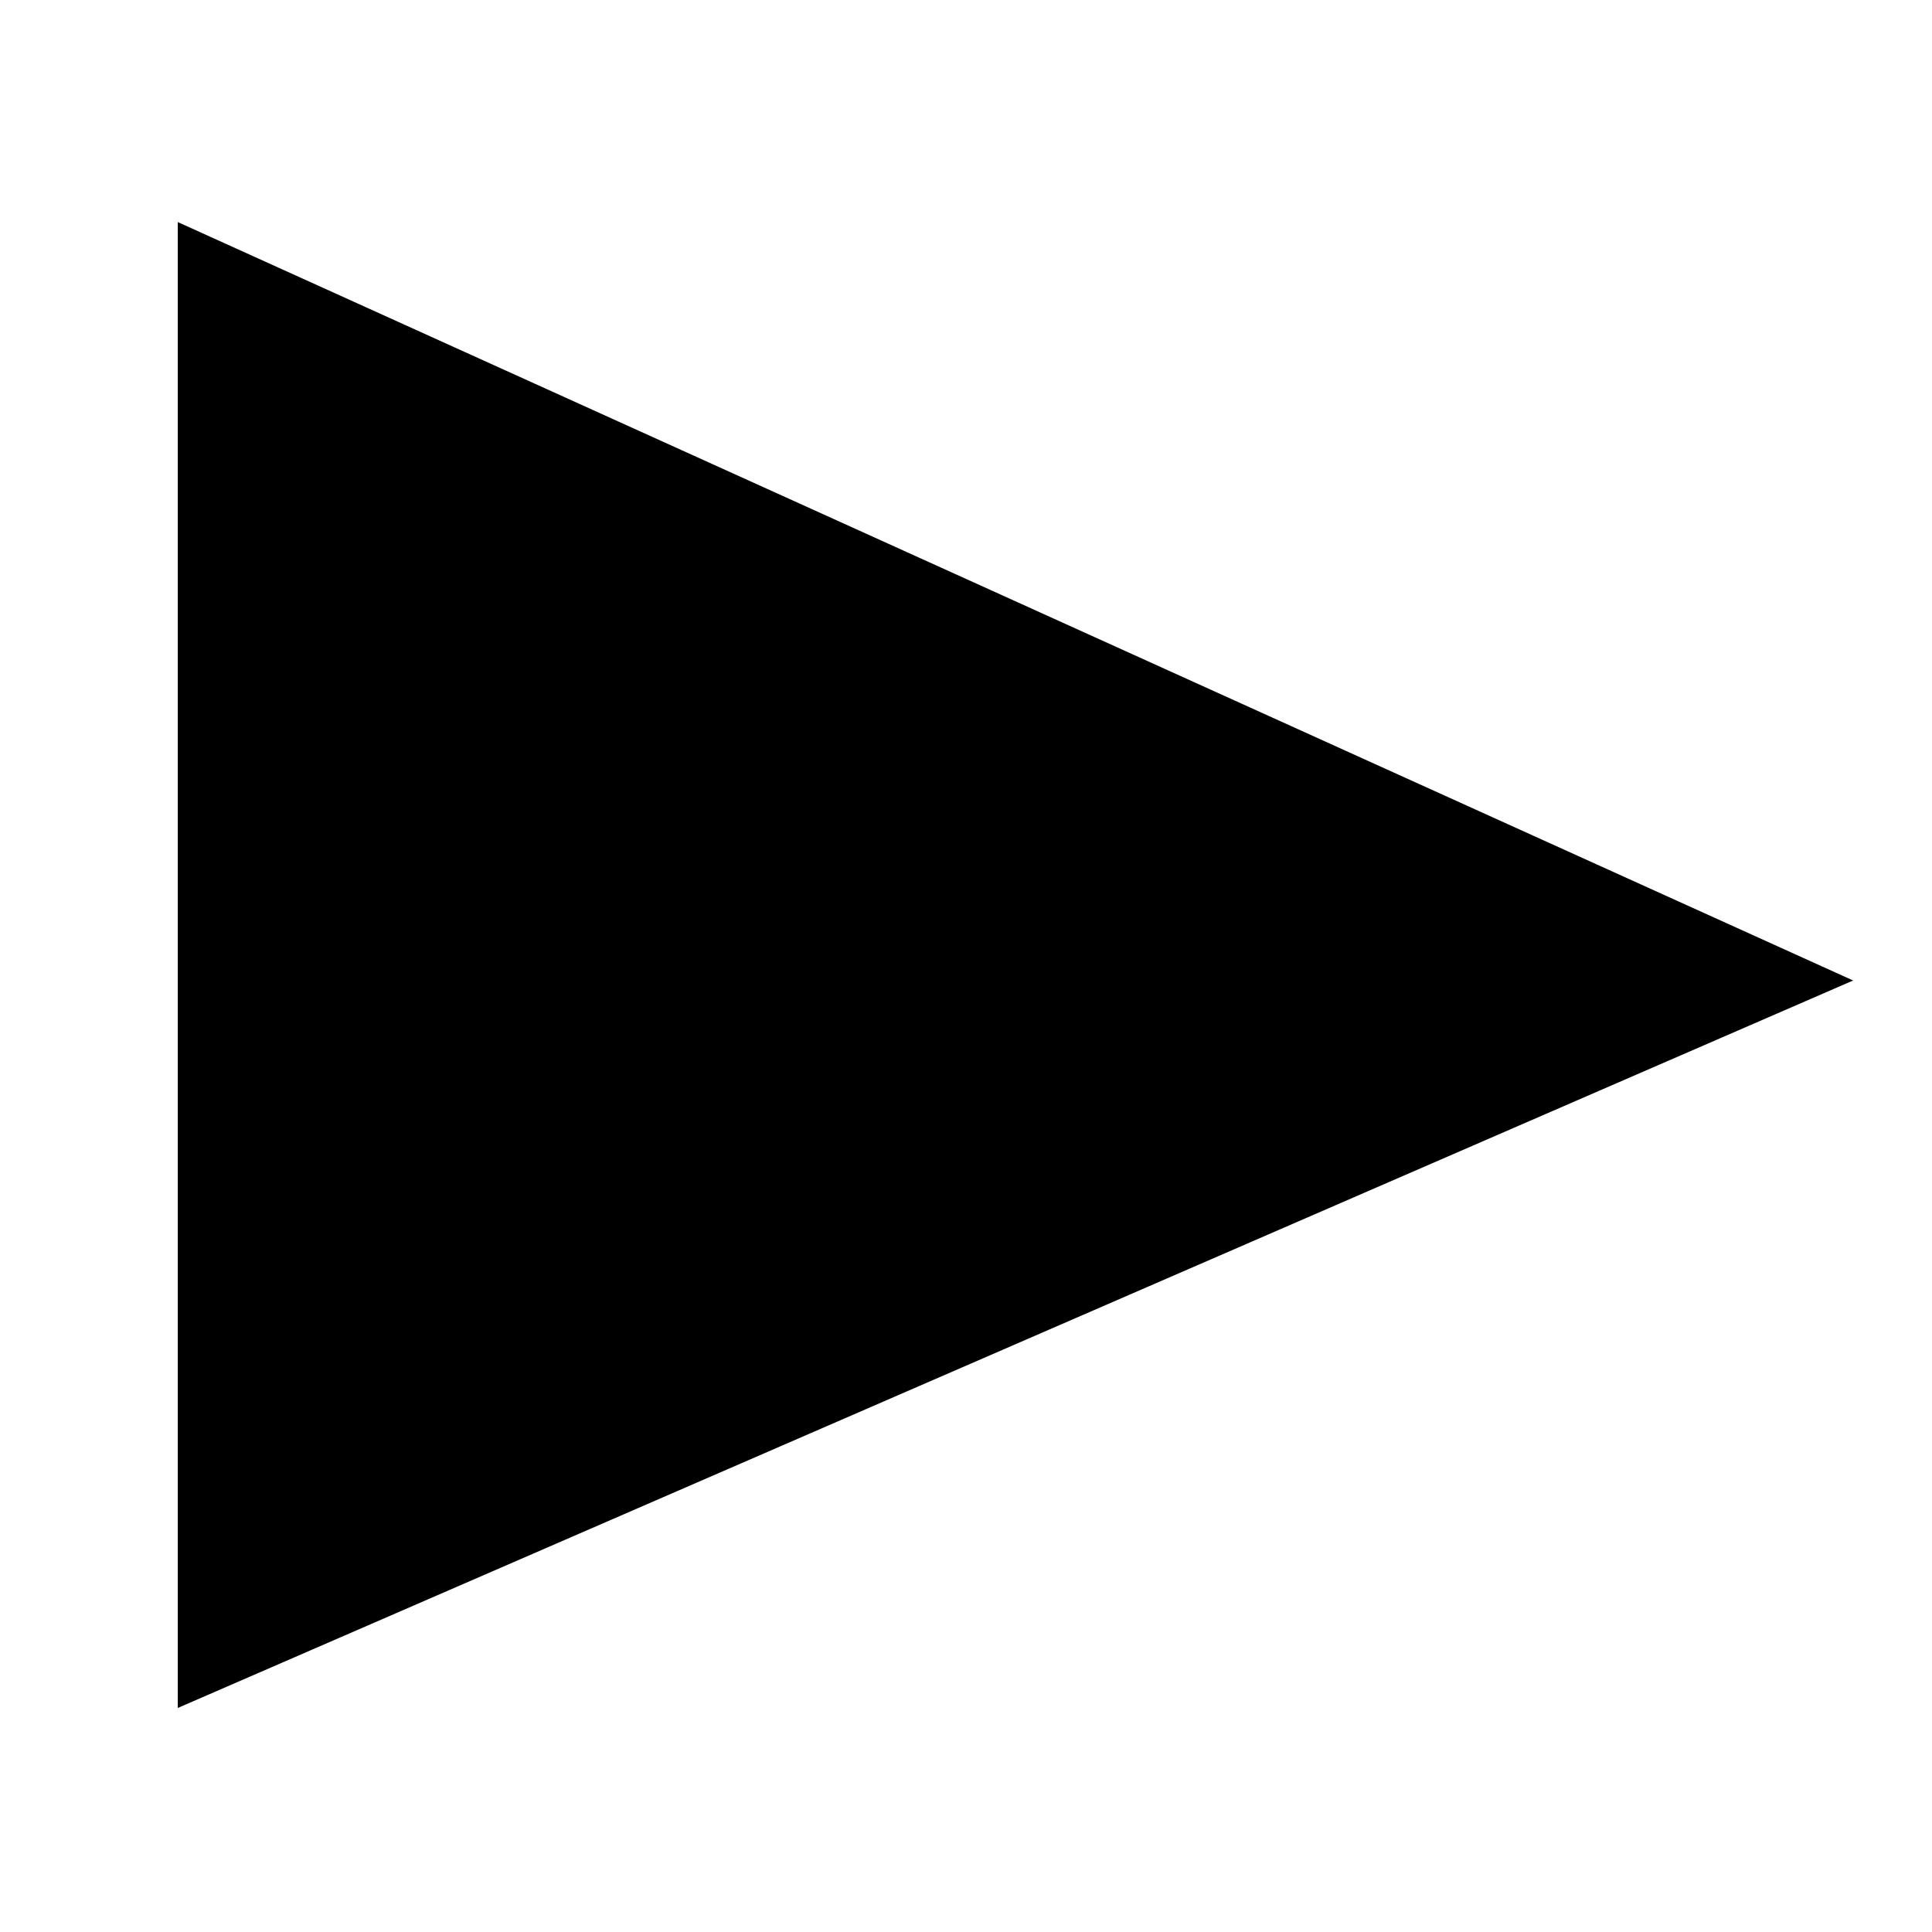
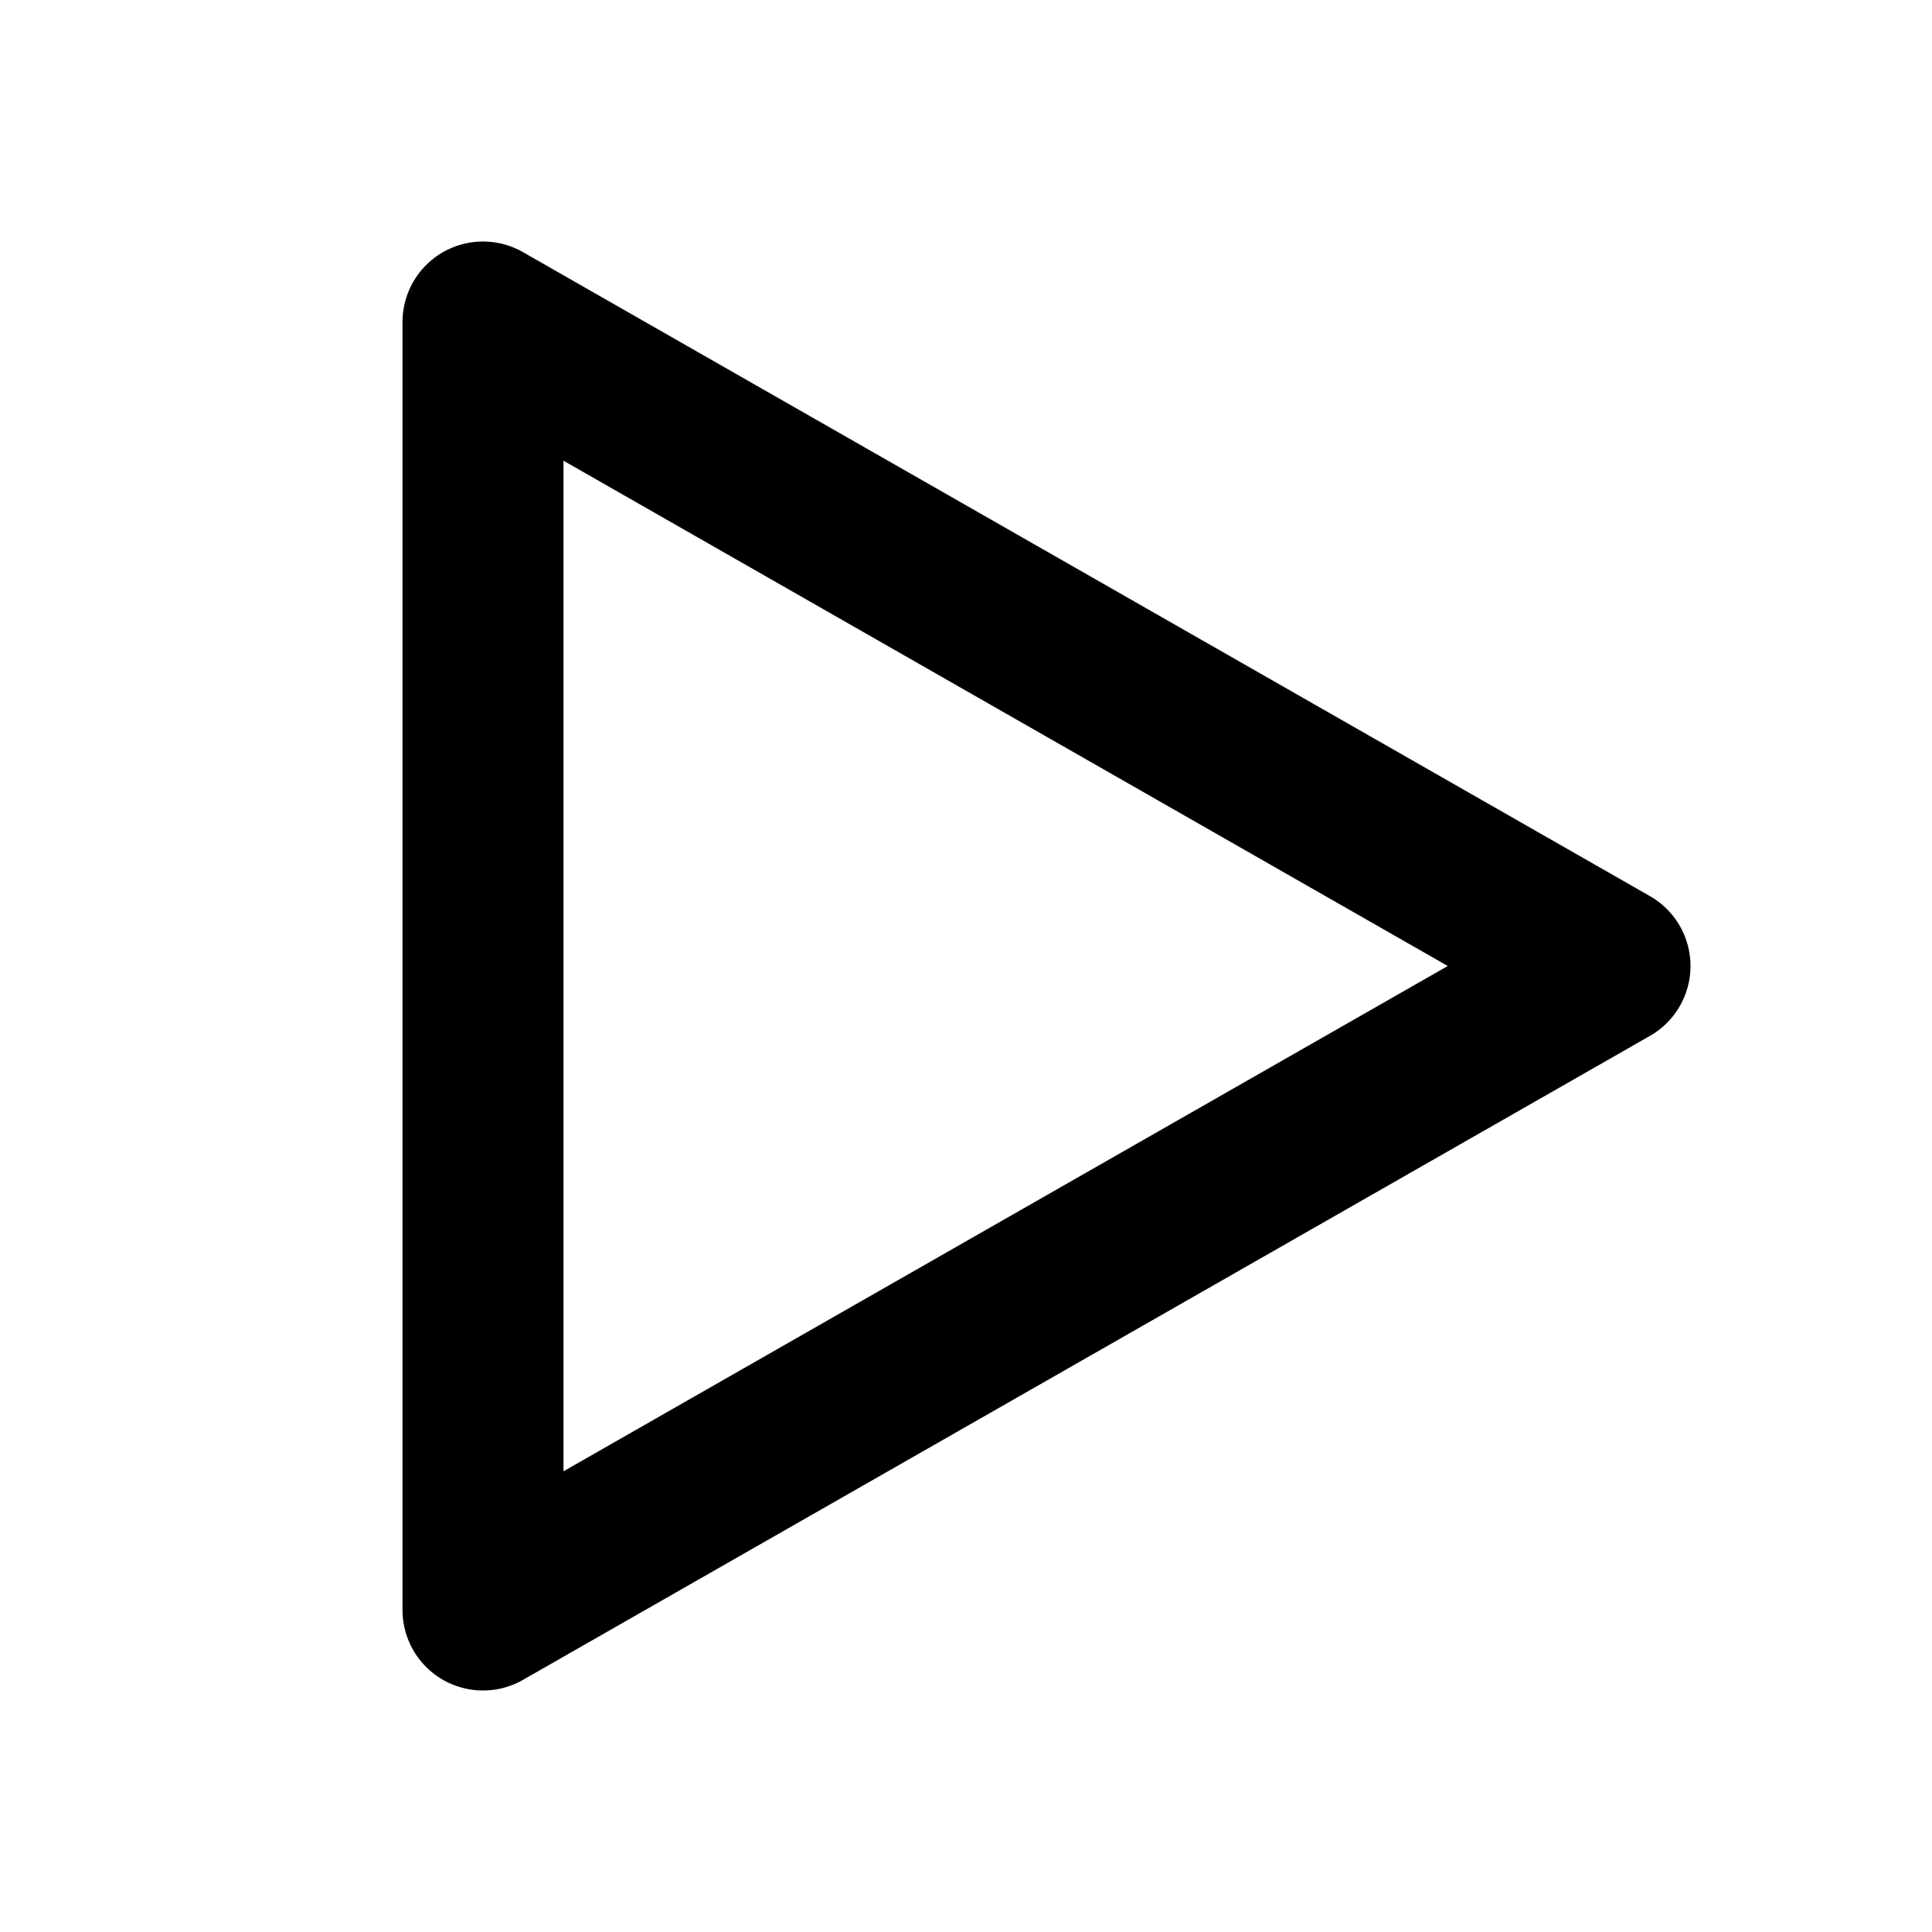
- <svg xmlns="http://www.w3.org/2000/svg" viewBox="0 0 100 100" version="1.1">
-   <g transform="translate(0 -952.36)">
-     <path stroke="#000" stroke-width="1.527px" d="m9.965 1039.6v-74.562l84.07 38.058z" />
-   </g>
+ <svg xmlns="http://www.w3.org/2000/svg" aria-hidden="true" role="img" width="1em" height="1em" preserveAspectRatio="xMidYMid meet" viewBox="0 0 24 24">
+   <path fill="none" stroke="currentColor" stroke-linecap="round" stroke-linejoin="round" stroke-width="2" d="M6 4v16m14-8L6 20m14-8L6 4" />
</svg>
